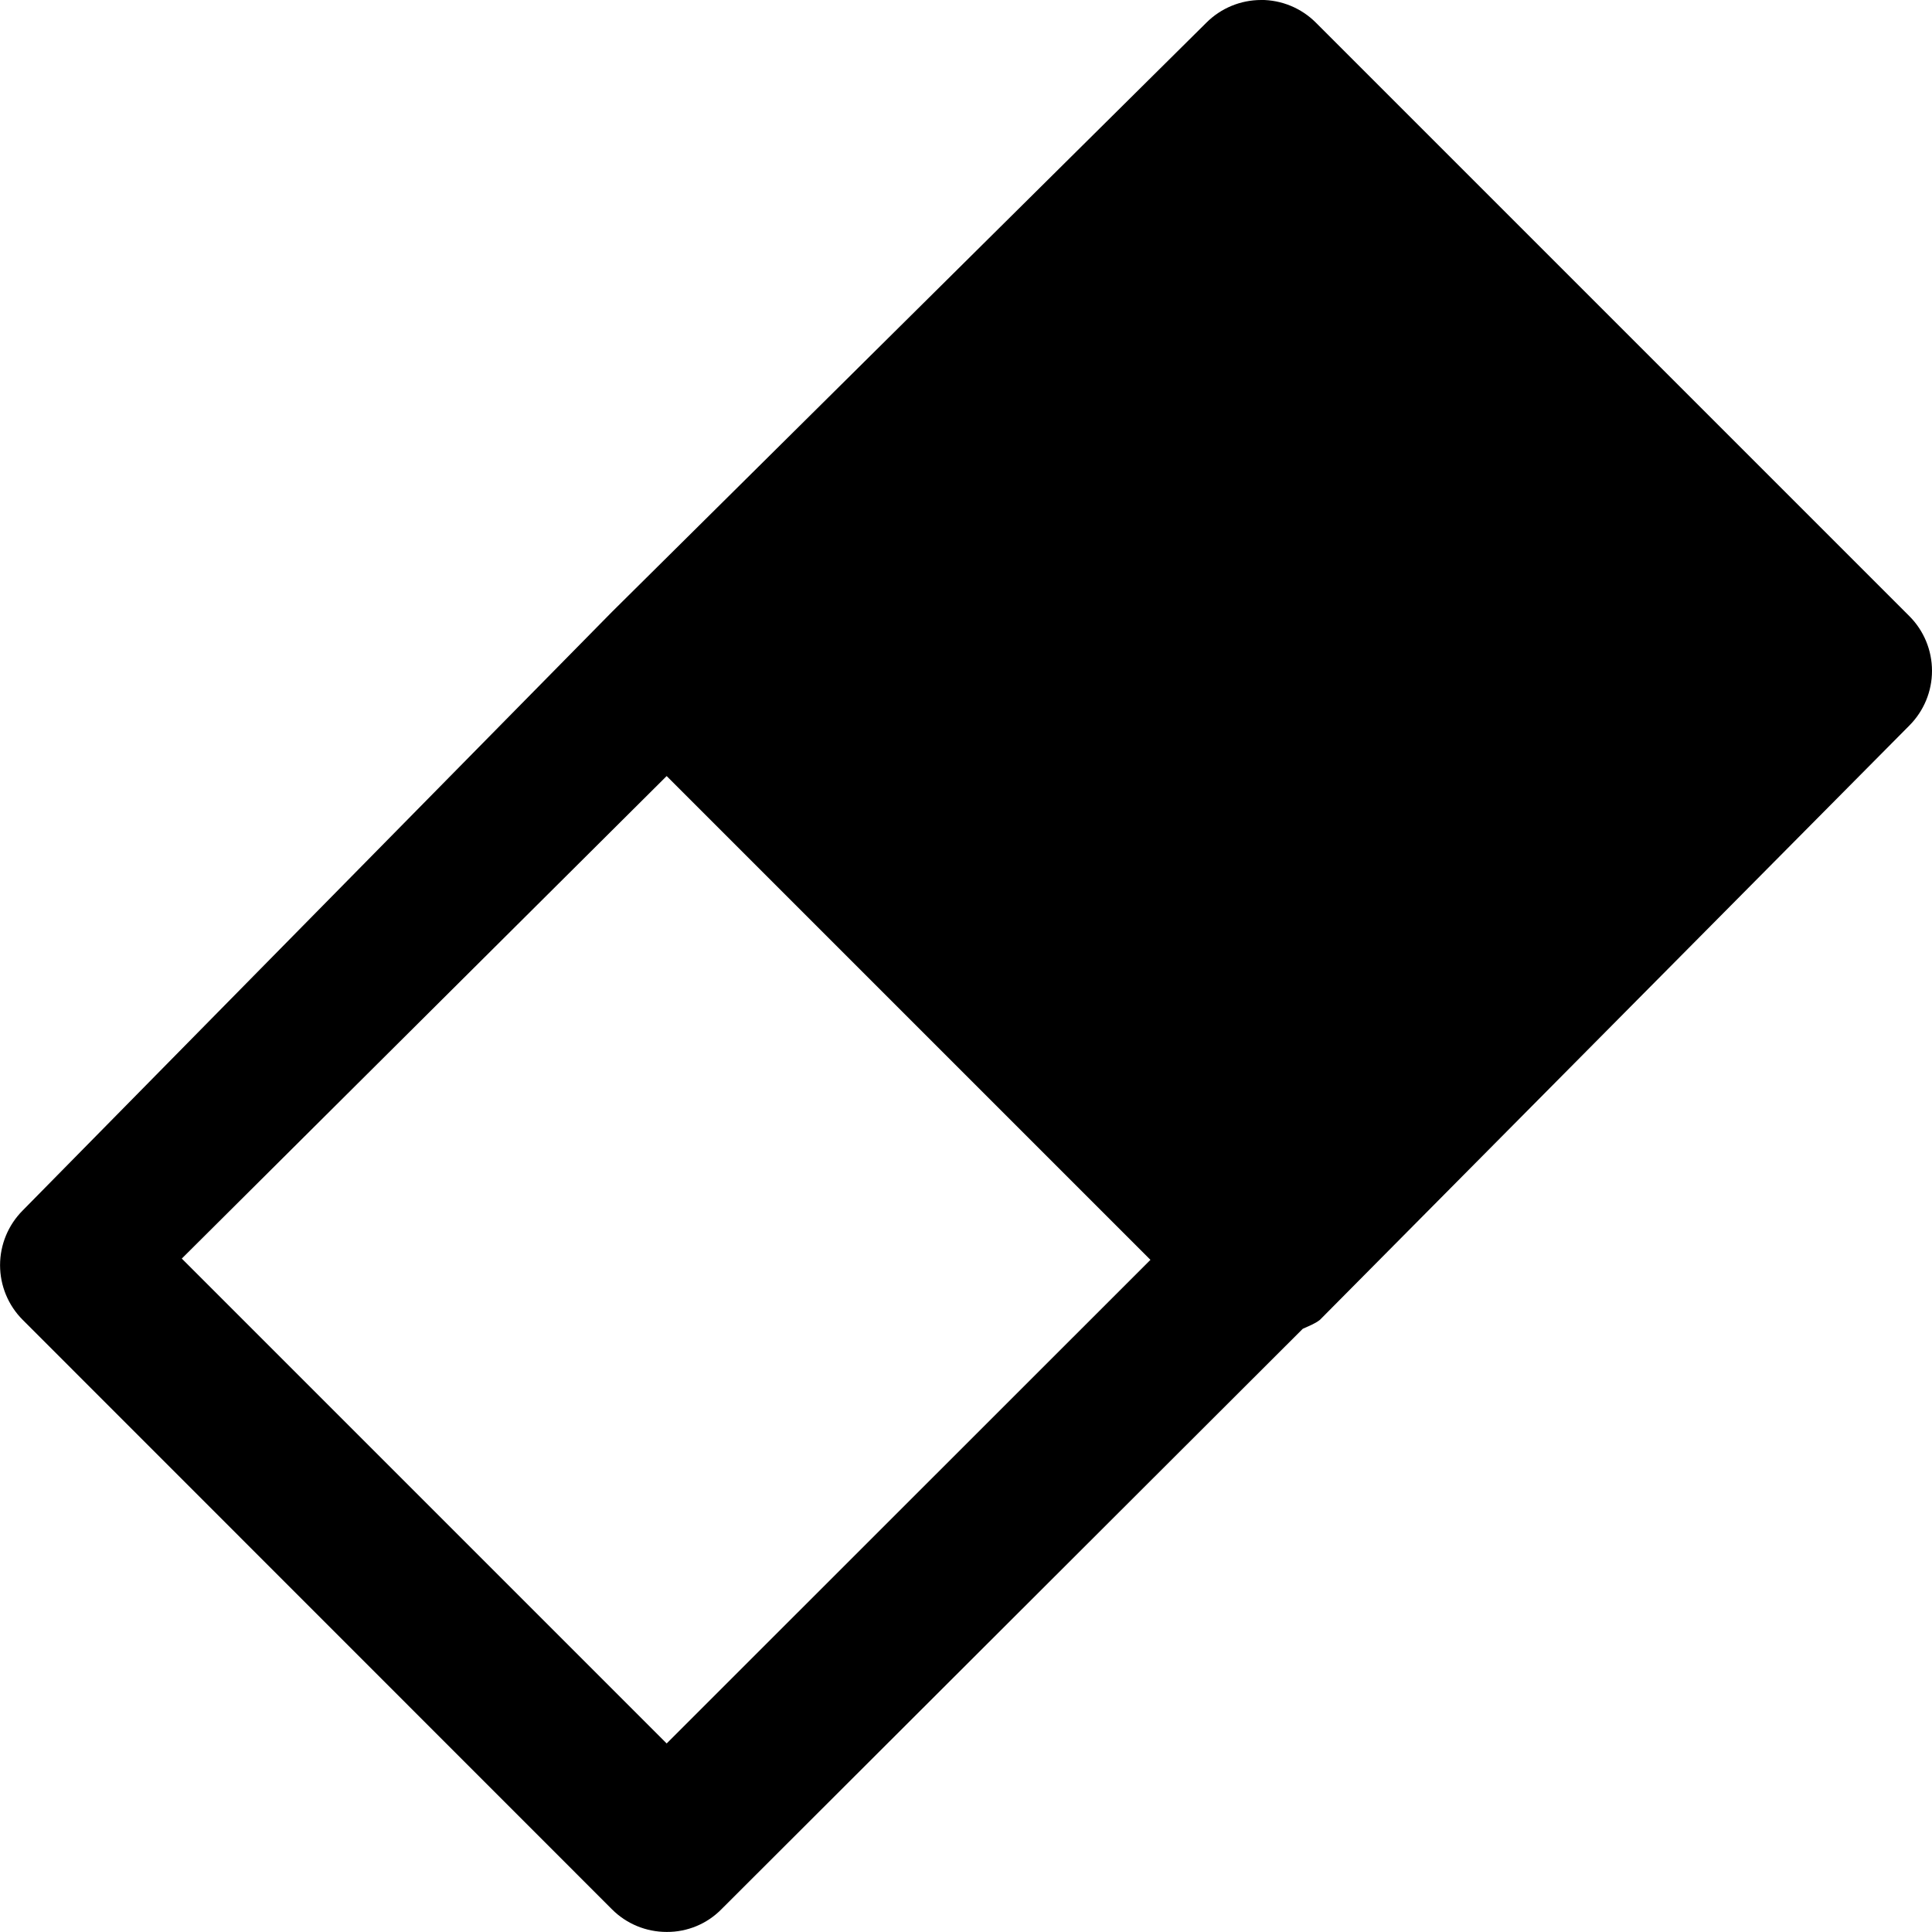
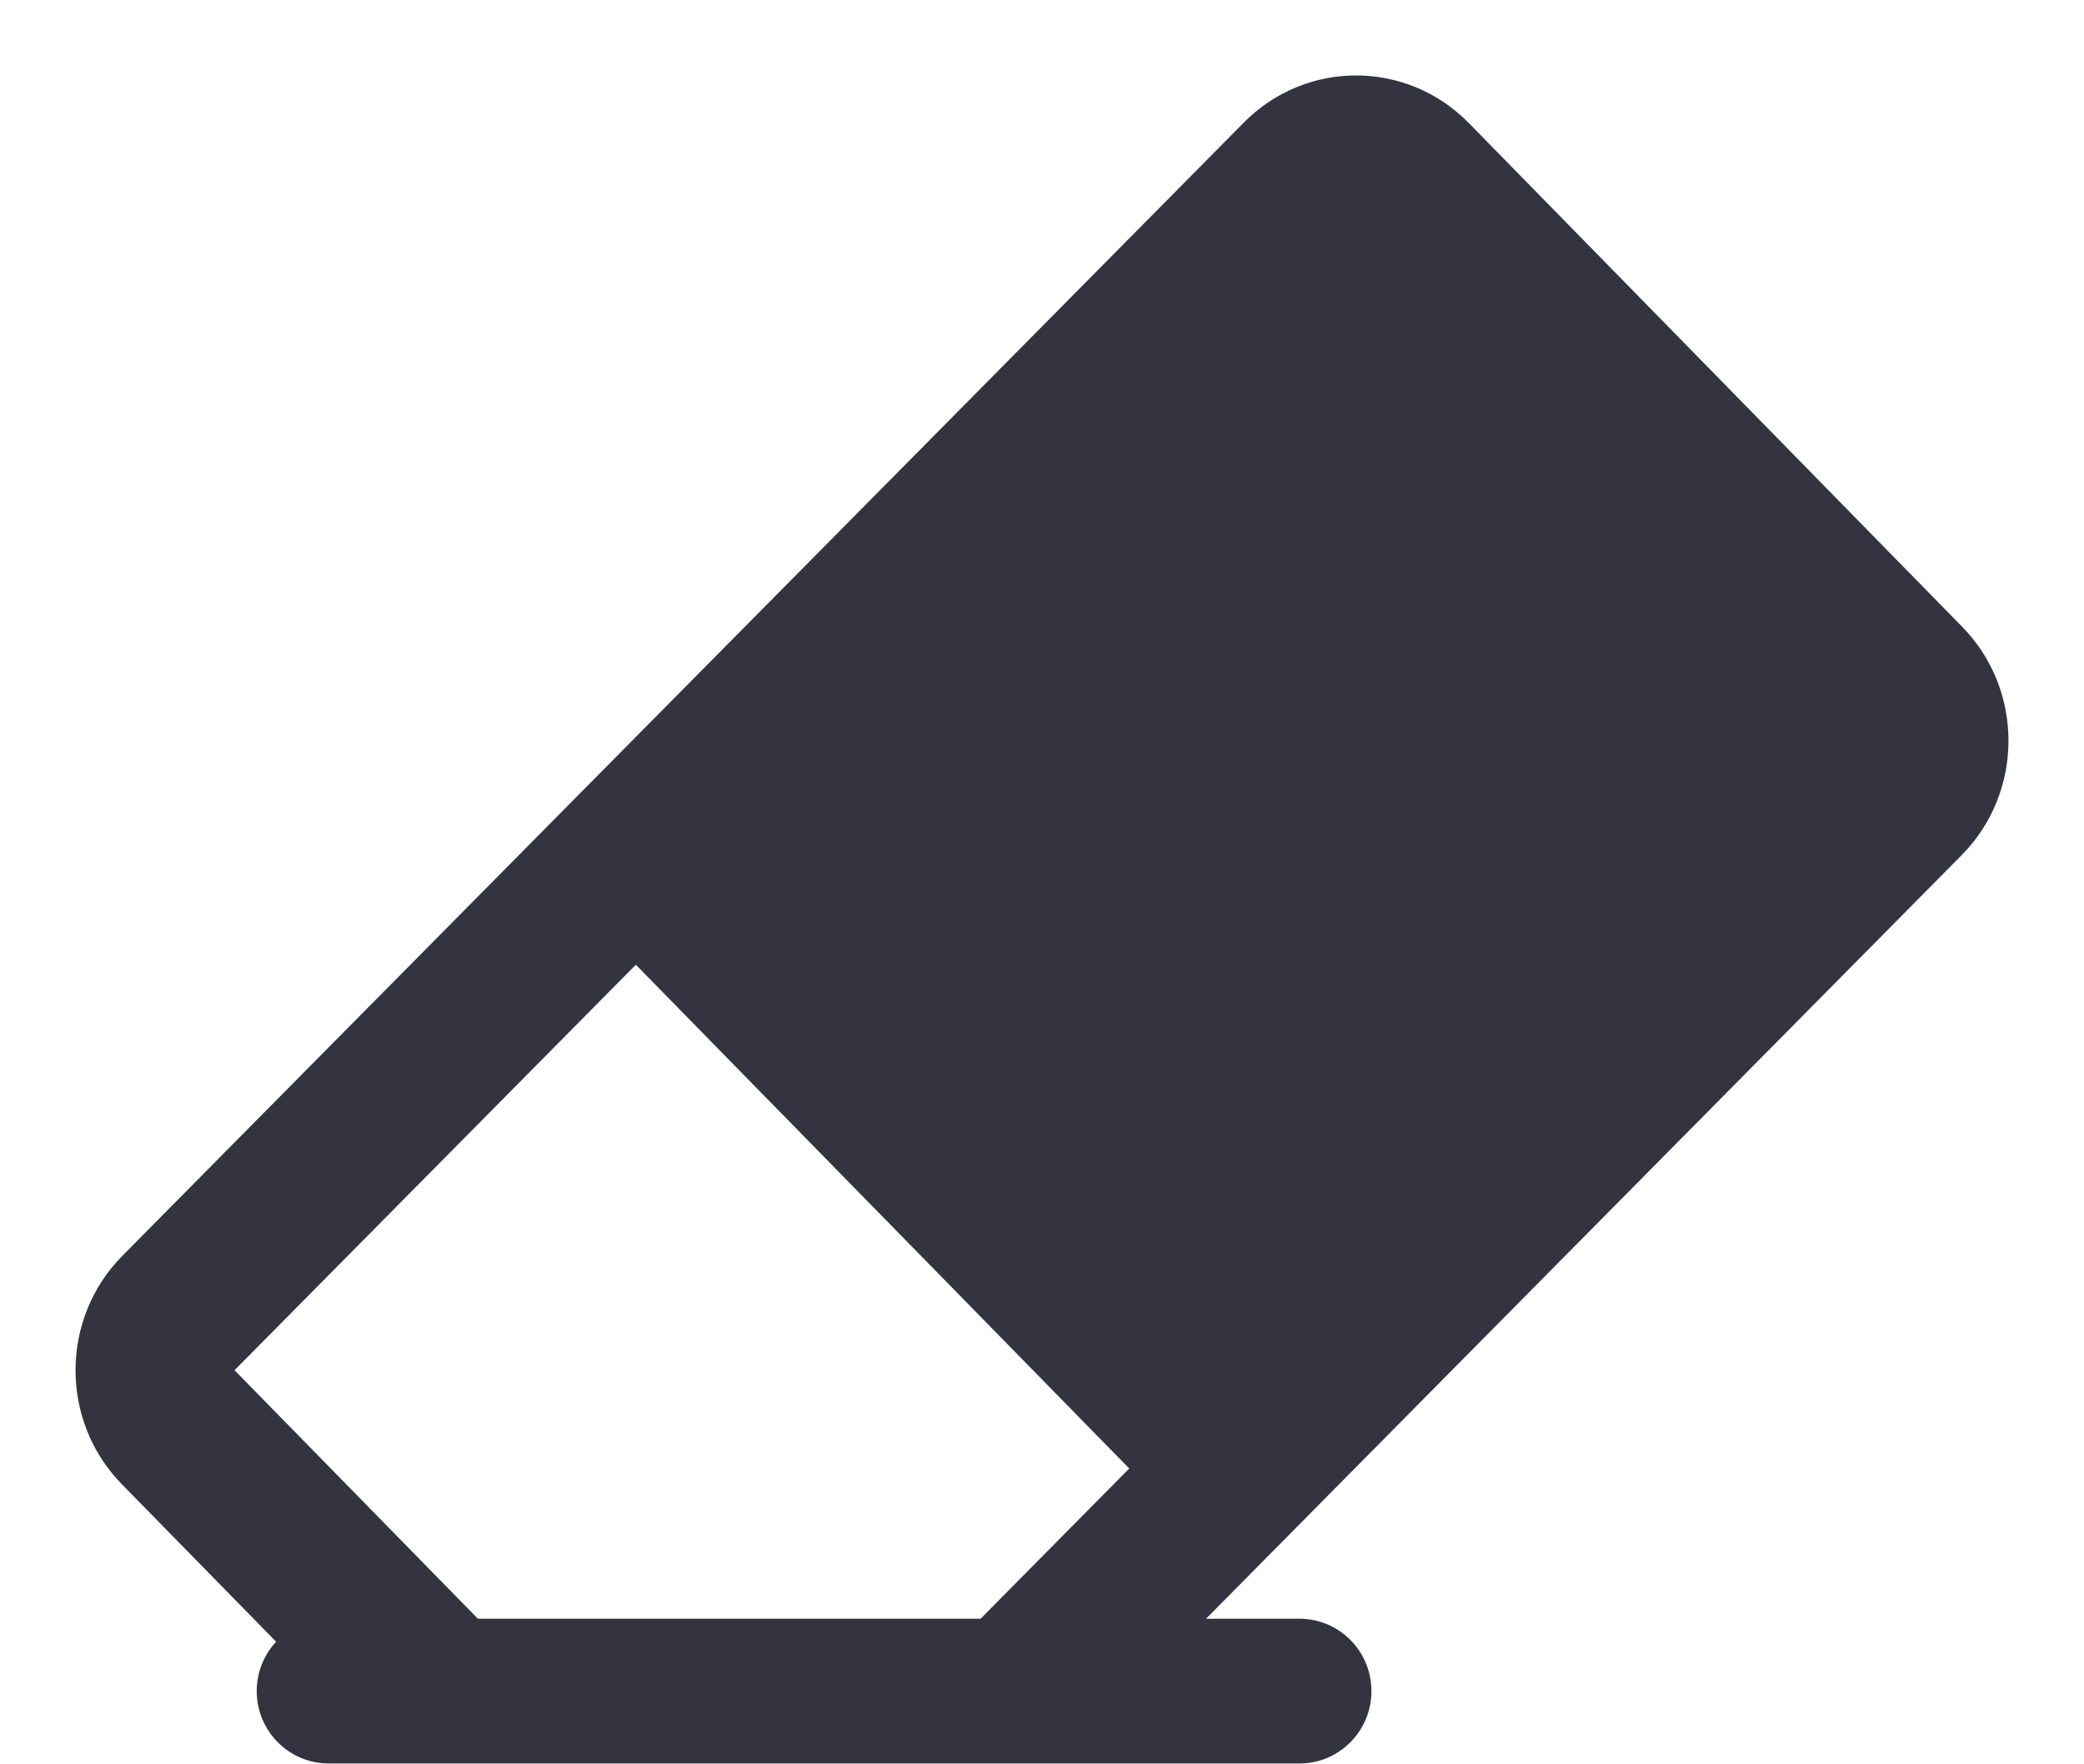
- <svg xmlns="http://www.w3.org/2000/svg" height="32" viewBox="0 0 32 32" width="32">
-   <path d="m20.888 0c-.34 0-.666.135-.906.375l-9.846 9.76-9.76 9.914c-.24.241-.375.566-.375.906s.135.666.375.906l9.76 9.763c.24.241.566.375.906.375h.003c.168.001.334-.032.489-.096s.296-.159.414-.279l9.63-9.615c.097-.045.198-.081.284-.148l9.763-9.844c.24-.241.375-.566.375-.906s-.135-.666-.375-.906l-9.831-9.831c-.24-.24-.567-.375-.906-.375zm-9.846 12.854 8.013 8.013-8.013 8.01-8.031-8.031z" />
+ <svg xmlns="http://www.w3.org/2000/svg" width="26" height="22" viewBox="0 0 26 22" fill="none">
+   <path fill-rule="evenodd" clip-rule="evenodd" d="M3.203 21.097C3.203 20.598 3.605 20.194 4.101 20.194H16.212C16.708 20.194 17.11 20.598 17.11 21.097C17.11 21.596 16.708 22 16.212 22H4.101C3.605 22 3.203 21.596 3.203 21.097Z" fill="#343440" />
+   <path fill-rule="evenodd" clip-rule="evenodd" d="M1.527 15.666C0.75 16.451 0.747 17.727 1.52 18.516L4.048 21.097H6.847L2.926 17.094L16.918 2.957L23.074 9.241L11.34 21.097H14.153L24.473 10.669C25.25 9.884 25.253 8.608 24.48 7.819L18.325 1.535C17.552 0.746 16.296 0.743 15.519 1.528L1.527 15.666Z" fill="#343440" />
+   <path d="M7.908 12.01C7.521 11.616 7.523 10.977 7.911 10.585L16.466 1.941C16.855 1.548 17.483 1.55 17.869 1.944L24.025 8.228C24.411 8.623 24.41 9.261 24.021 9.653L15.466 18.298C15.078 18.69 14.45 18.689 14.063 18.294L7.908 12.01Z" fill="#343440" />
</svg>
